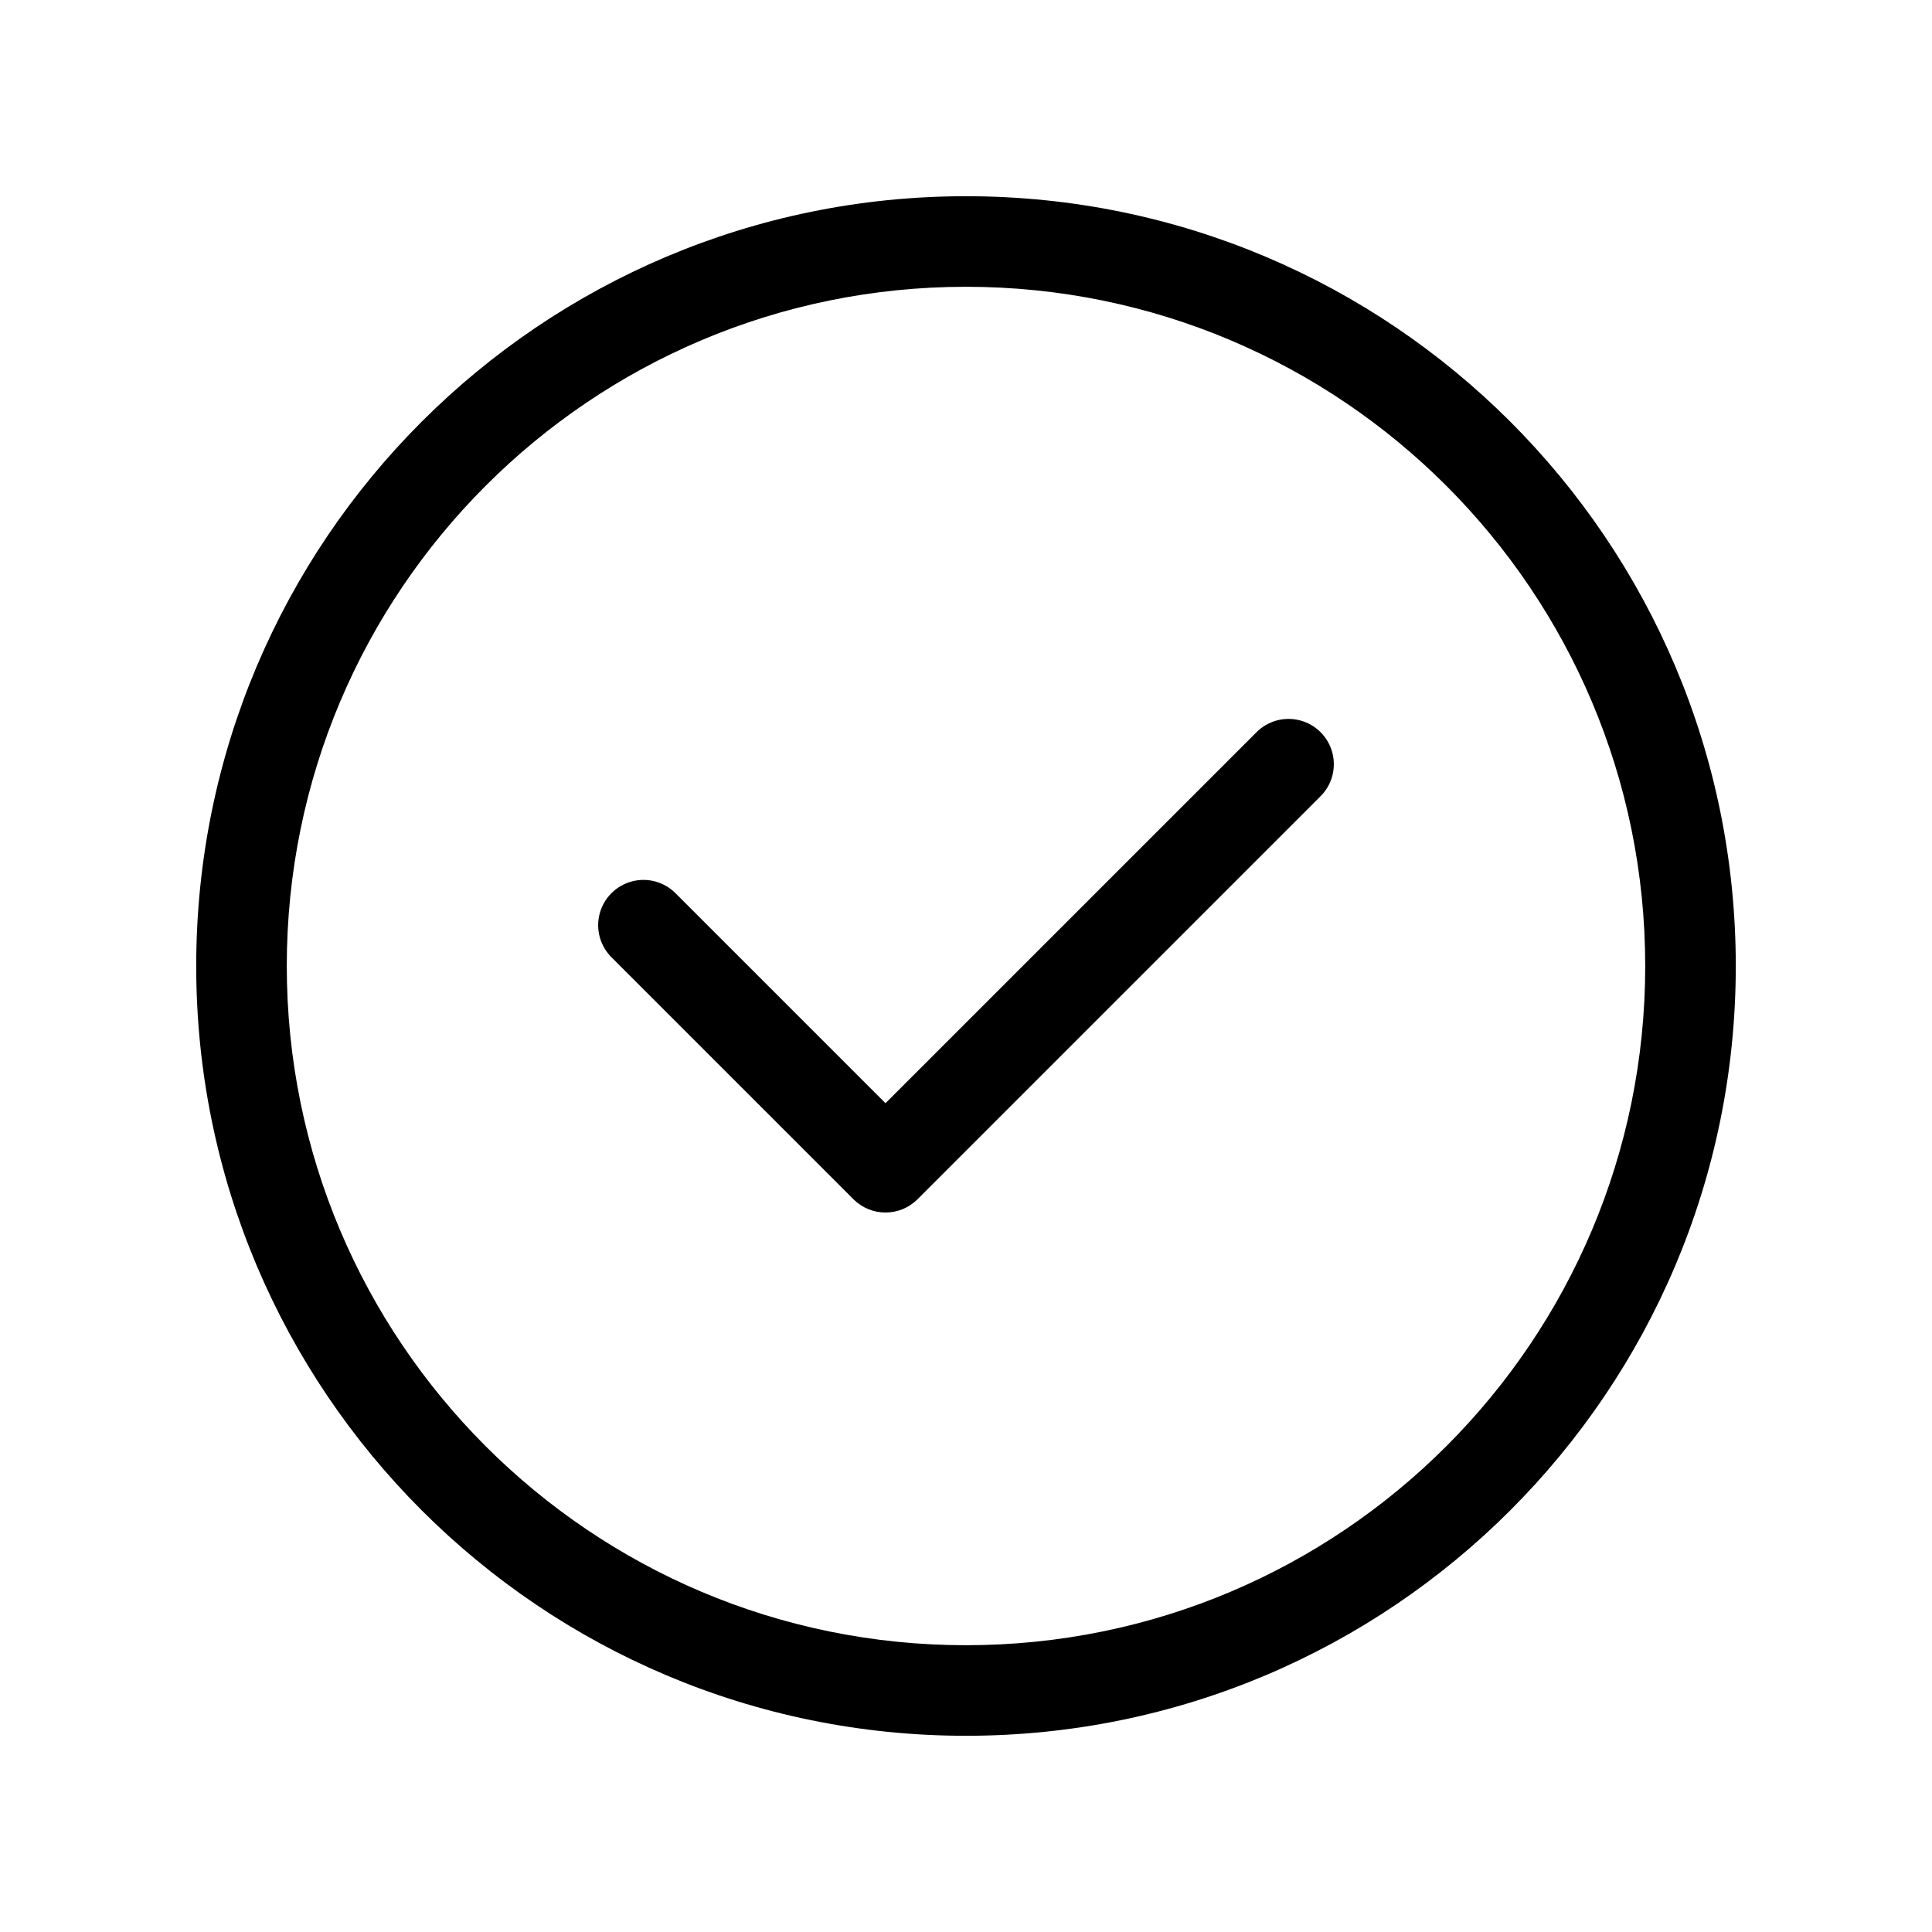
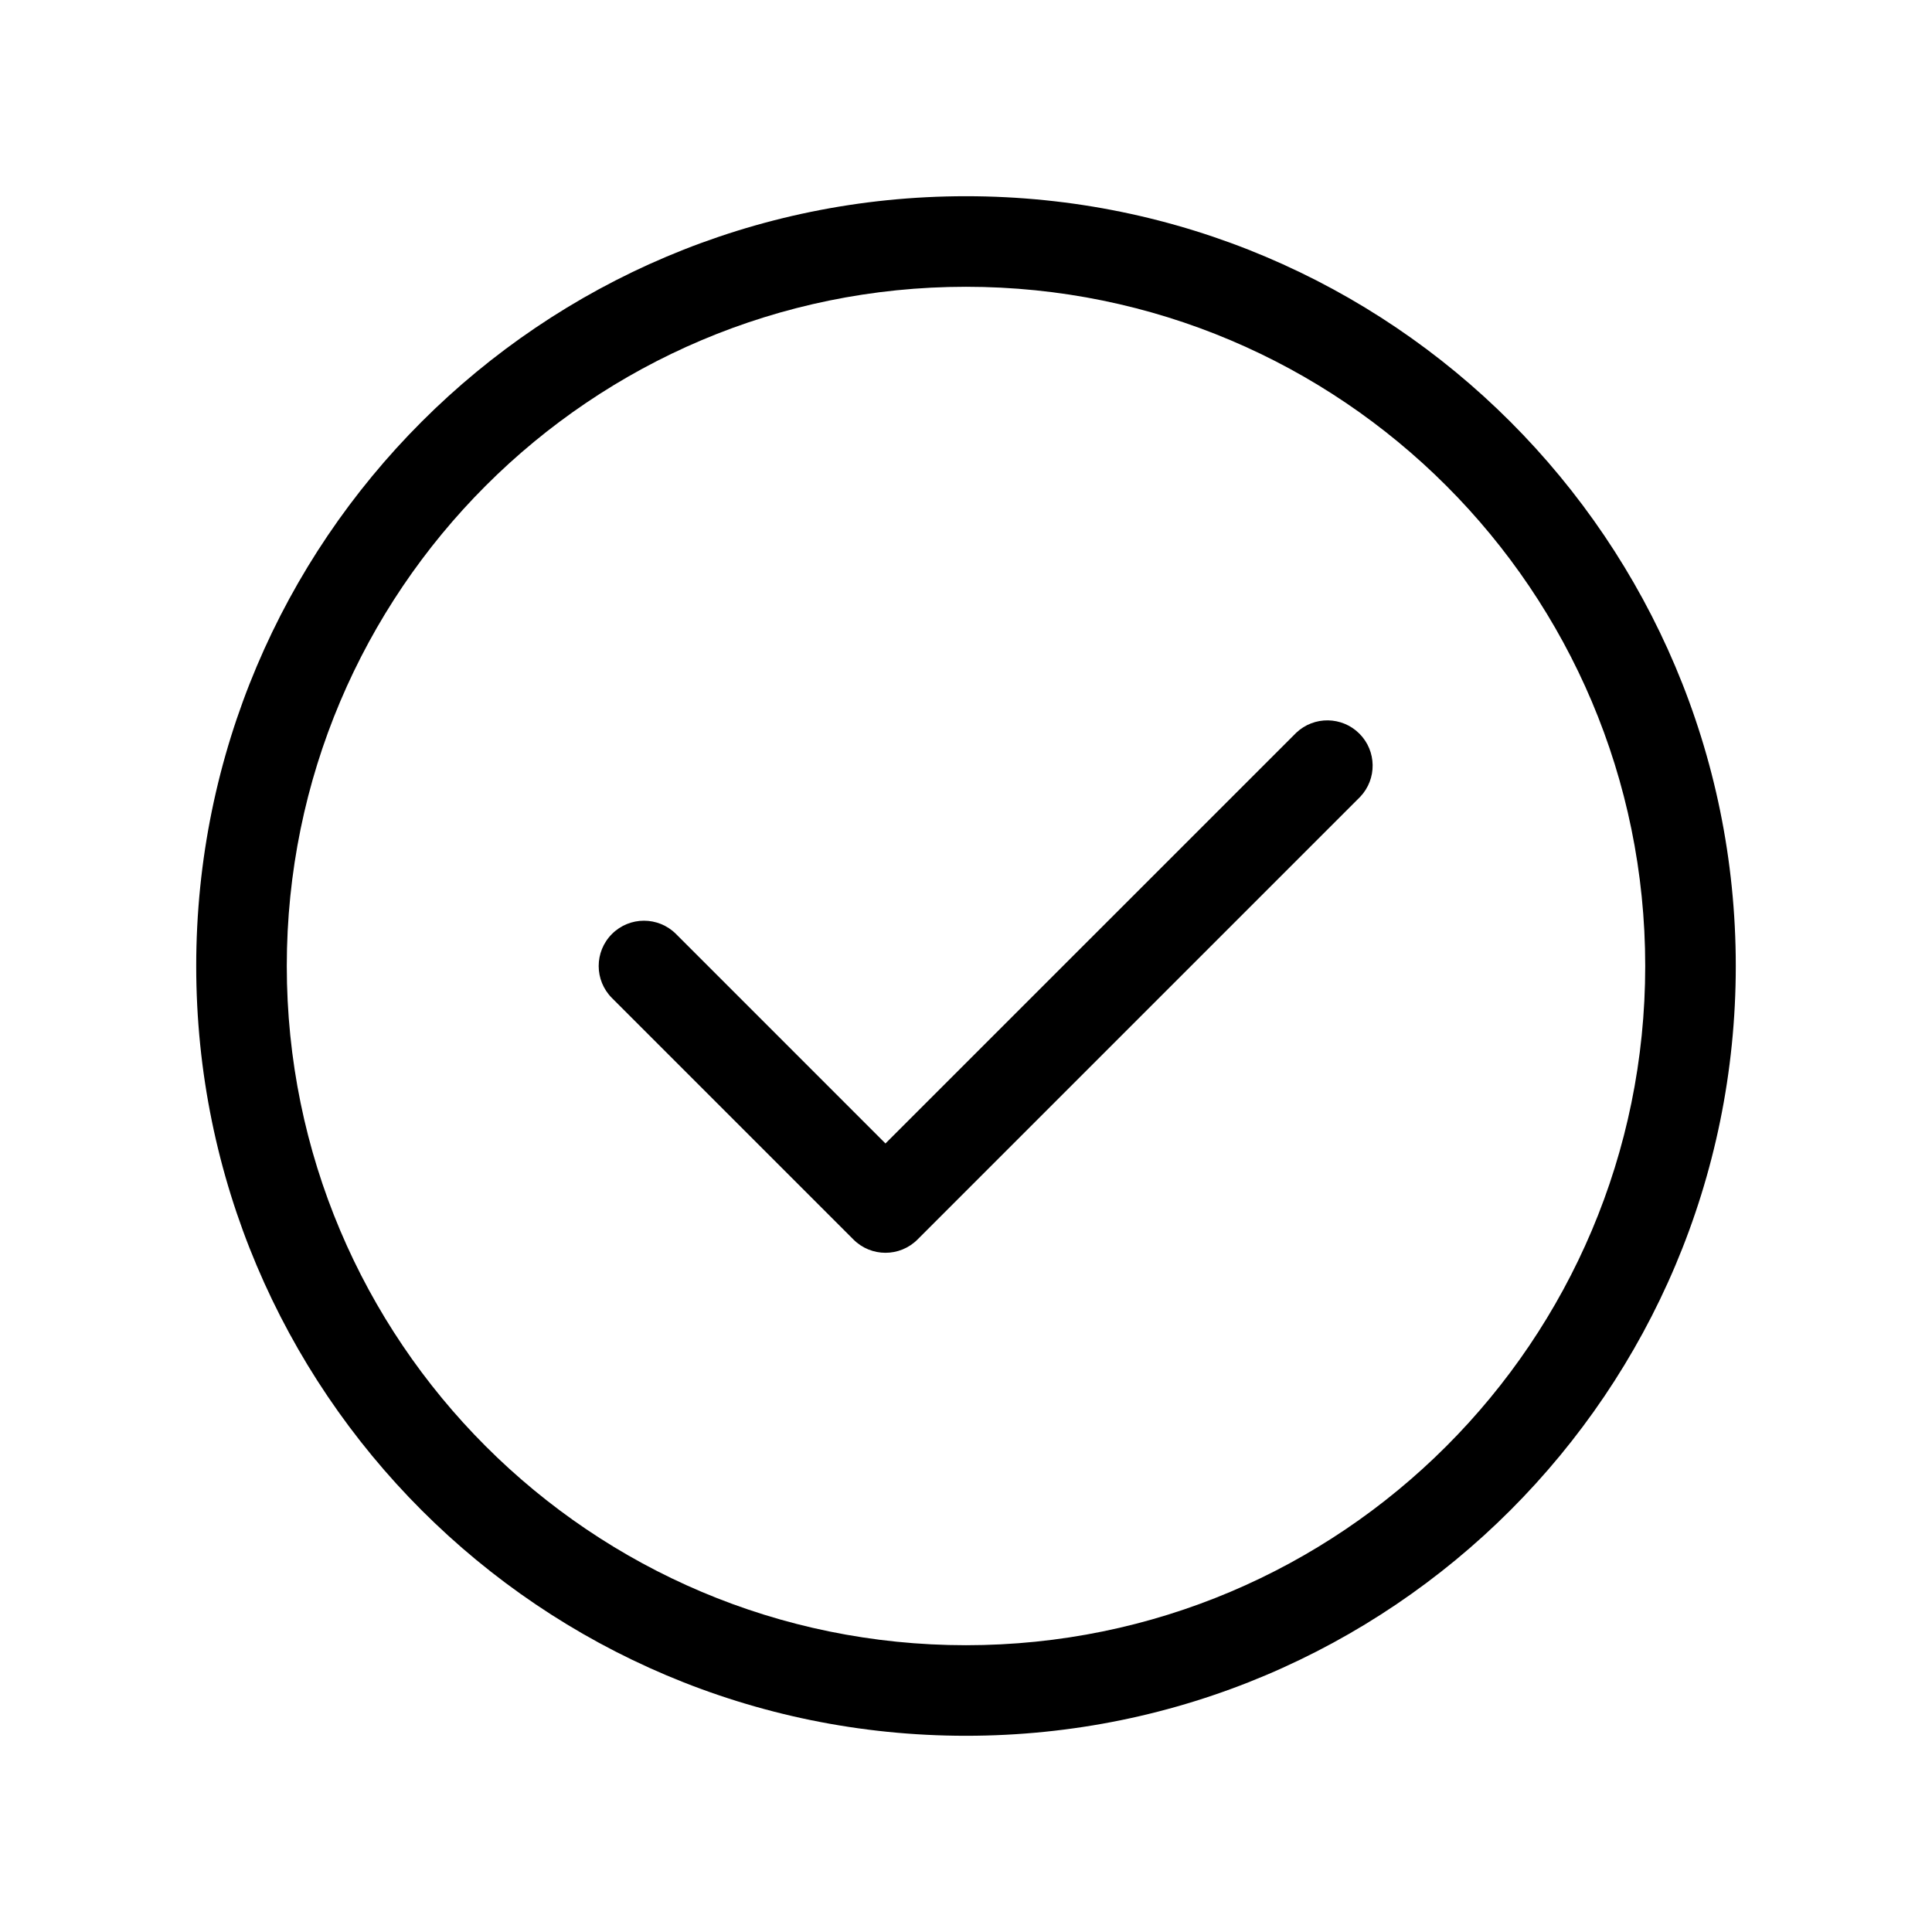
<svg xmlns="http://www.w3.org/2000/svg" viewBox="0 0 64 64">
-   <path fill-rule="evenodd" d="M9.5 32C9.5 19.574 19.574 9.5 32 9.5S54.5 19.574 54.5 32 44.426 54.5 32 54.5 9.5 44.426 9.5 32ZM32 6.5C17.917 6.5 6.5 17.917 6.5 32S17.917 57.5 32 57.5 57.5 46.083 57.5 32 46.083 6.5 32 6.5Zm11.727 19.894a1.5 1.5 0 1 0-2.121-2.121L29.333 36.545l-6.939-6.939a1.5 1.5 0 1 0-2.121 2.121l8 8a1.5 1.5 0 0 0 2.121 0l13.333-13.333Z" />
+   <path fill-rule="evenodd" d="M9.5 32C9.5 19.574 19.574 9.5 32 9.5S54.5 19.574 54.5 32 44.426 54.5 32 54.5 9.5 44.426 9.5 32ZM32 6.5C17.917 6.5 6.5 17.917 6.5 32S17.917 57.5 32 57.5 57.5 46.083 57.5 32 46.083 6.5 32 6.5Zm13.06 19.894a1.5 1.5 0 0 0-2.12-2.121L29.332 37.879l-6.939-6.94a1.5 1.5 0 0 0-2.121 2.122l8 8a1.5 1.5 0 0 0 2.121 0L45.06 26.394Z" />
</svg>
